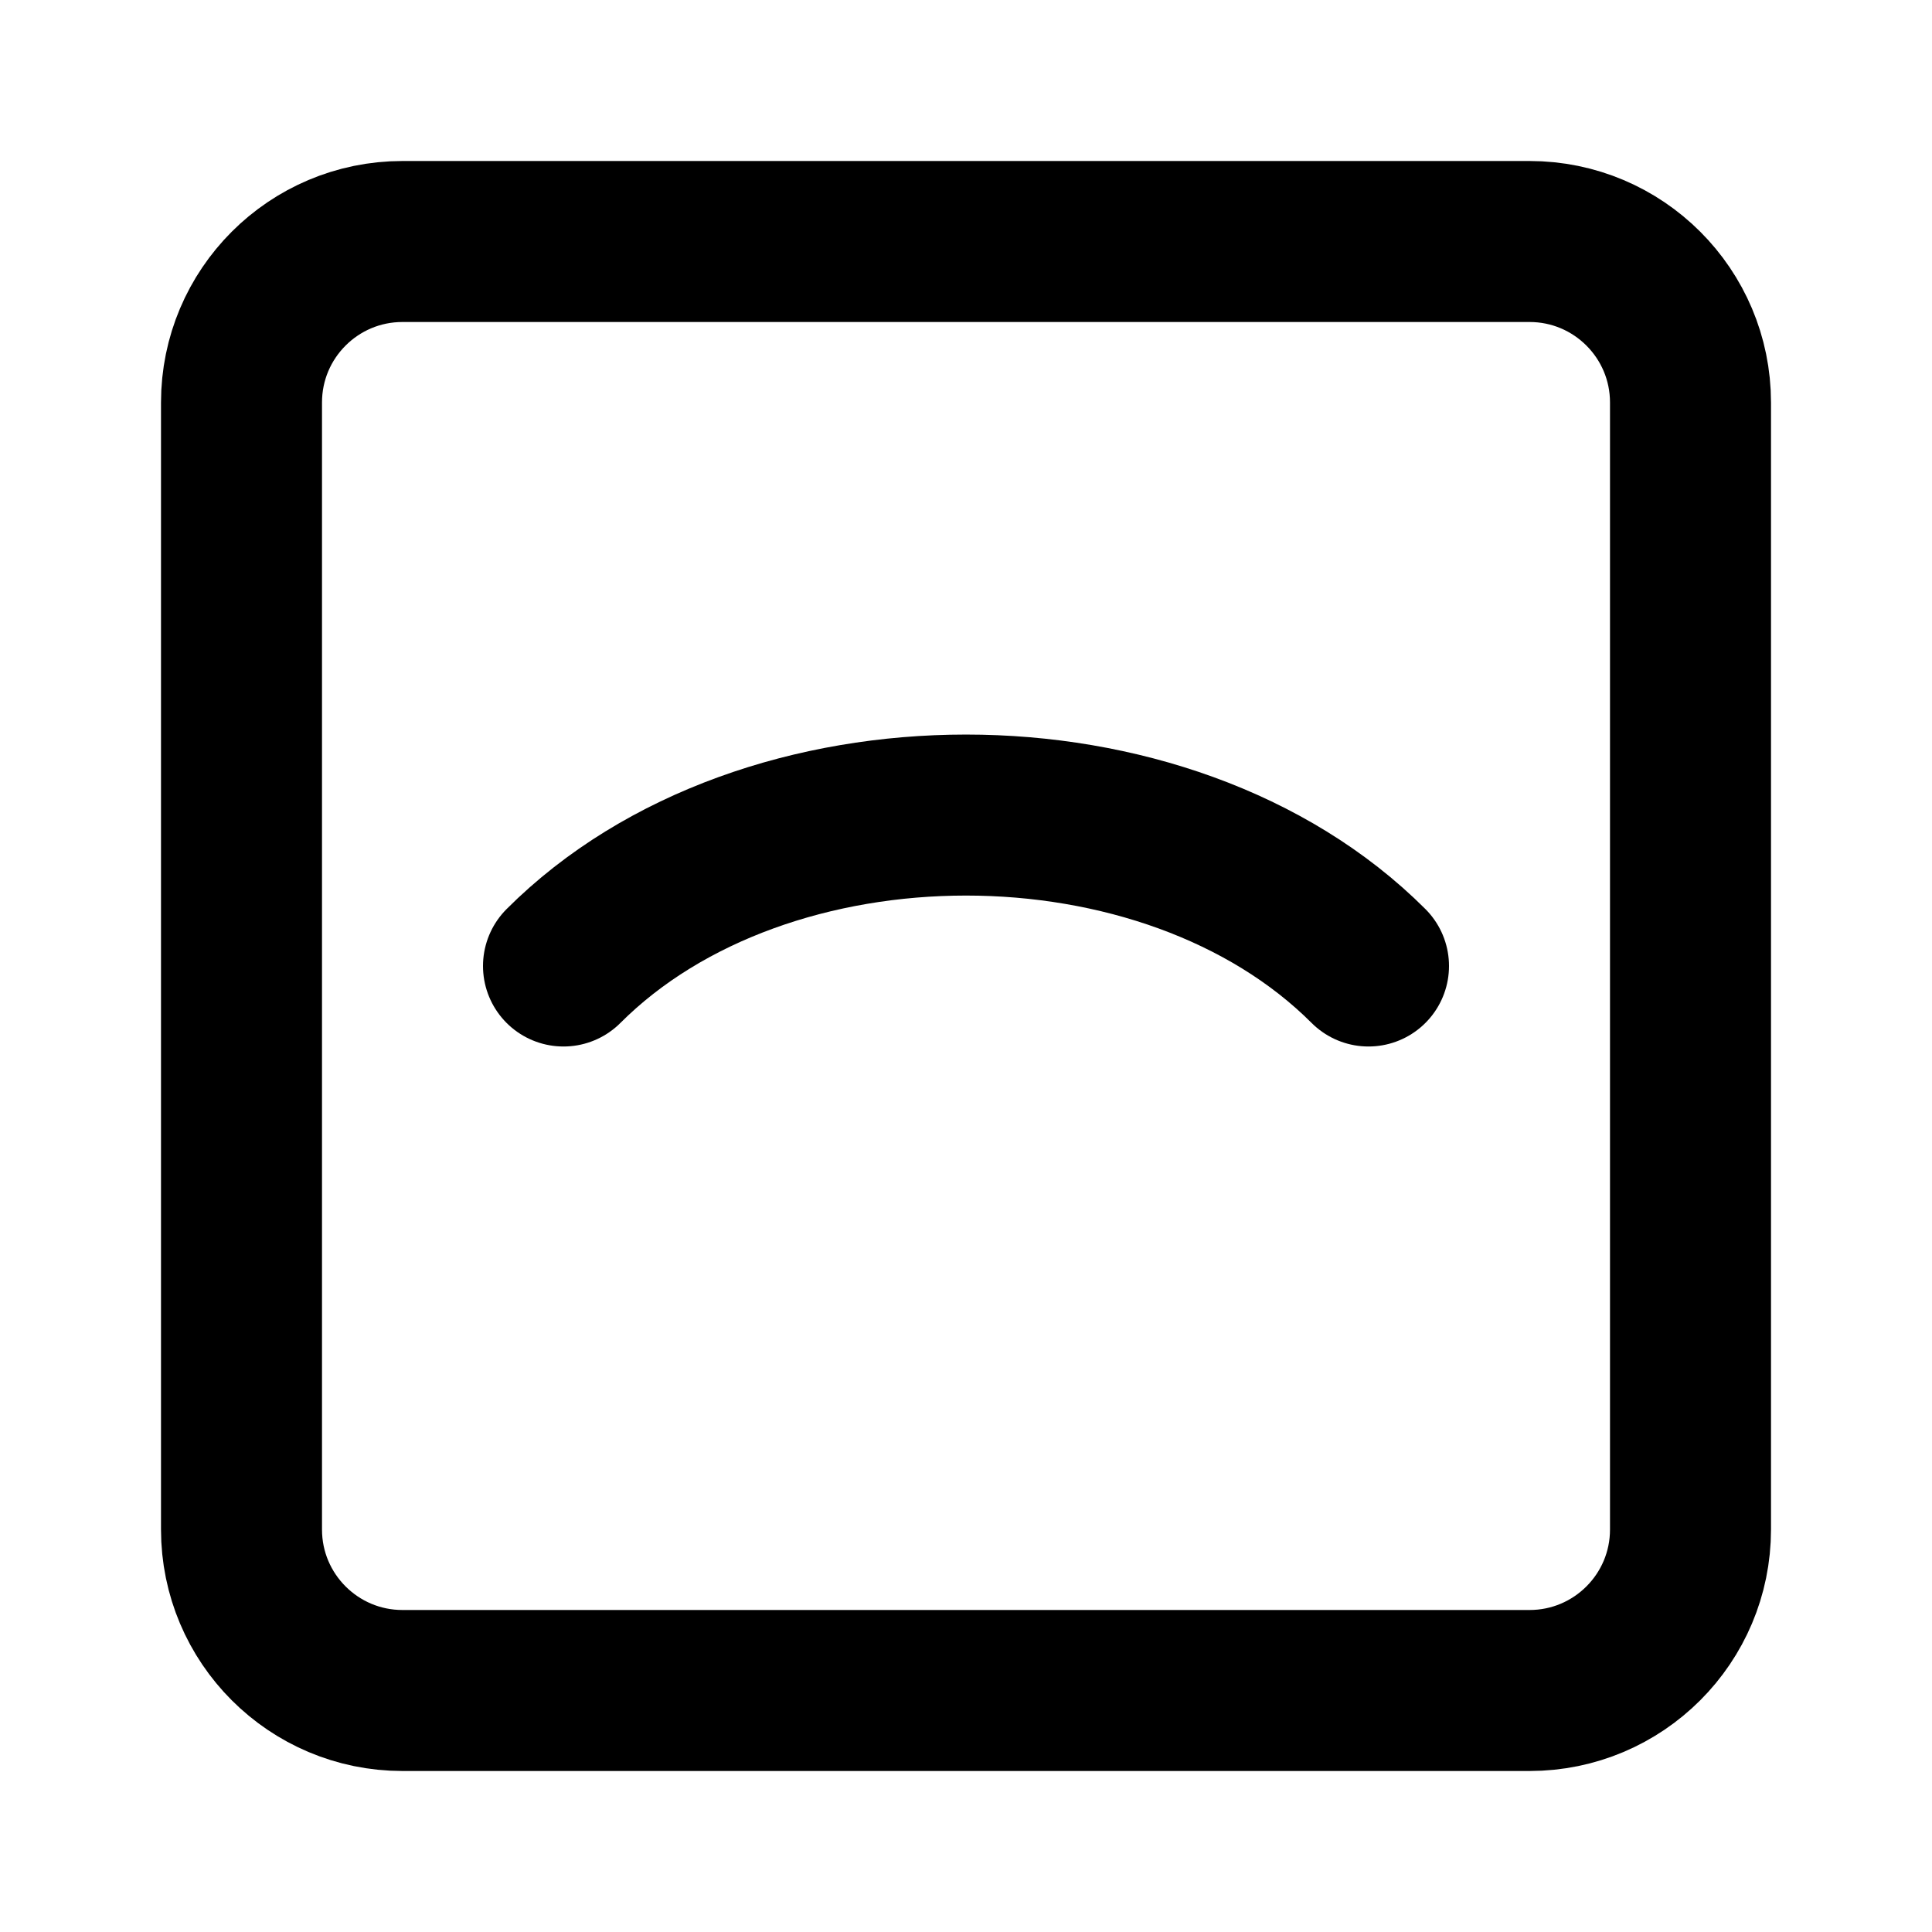
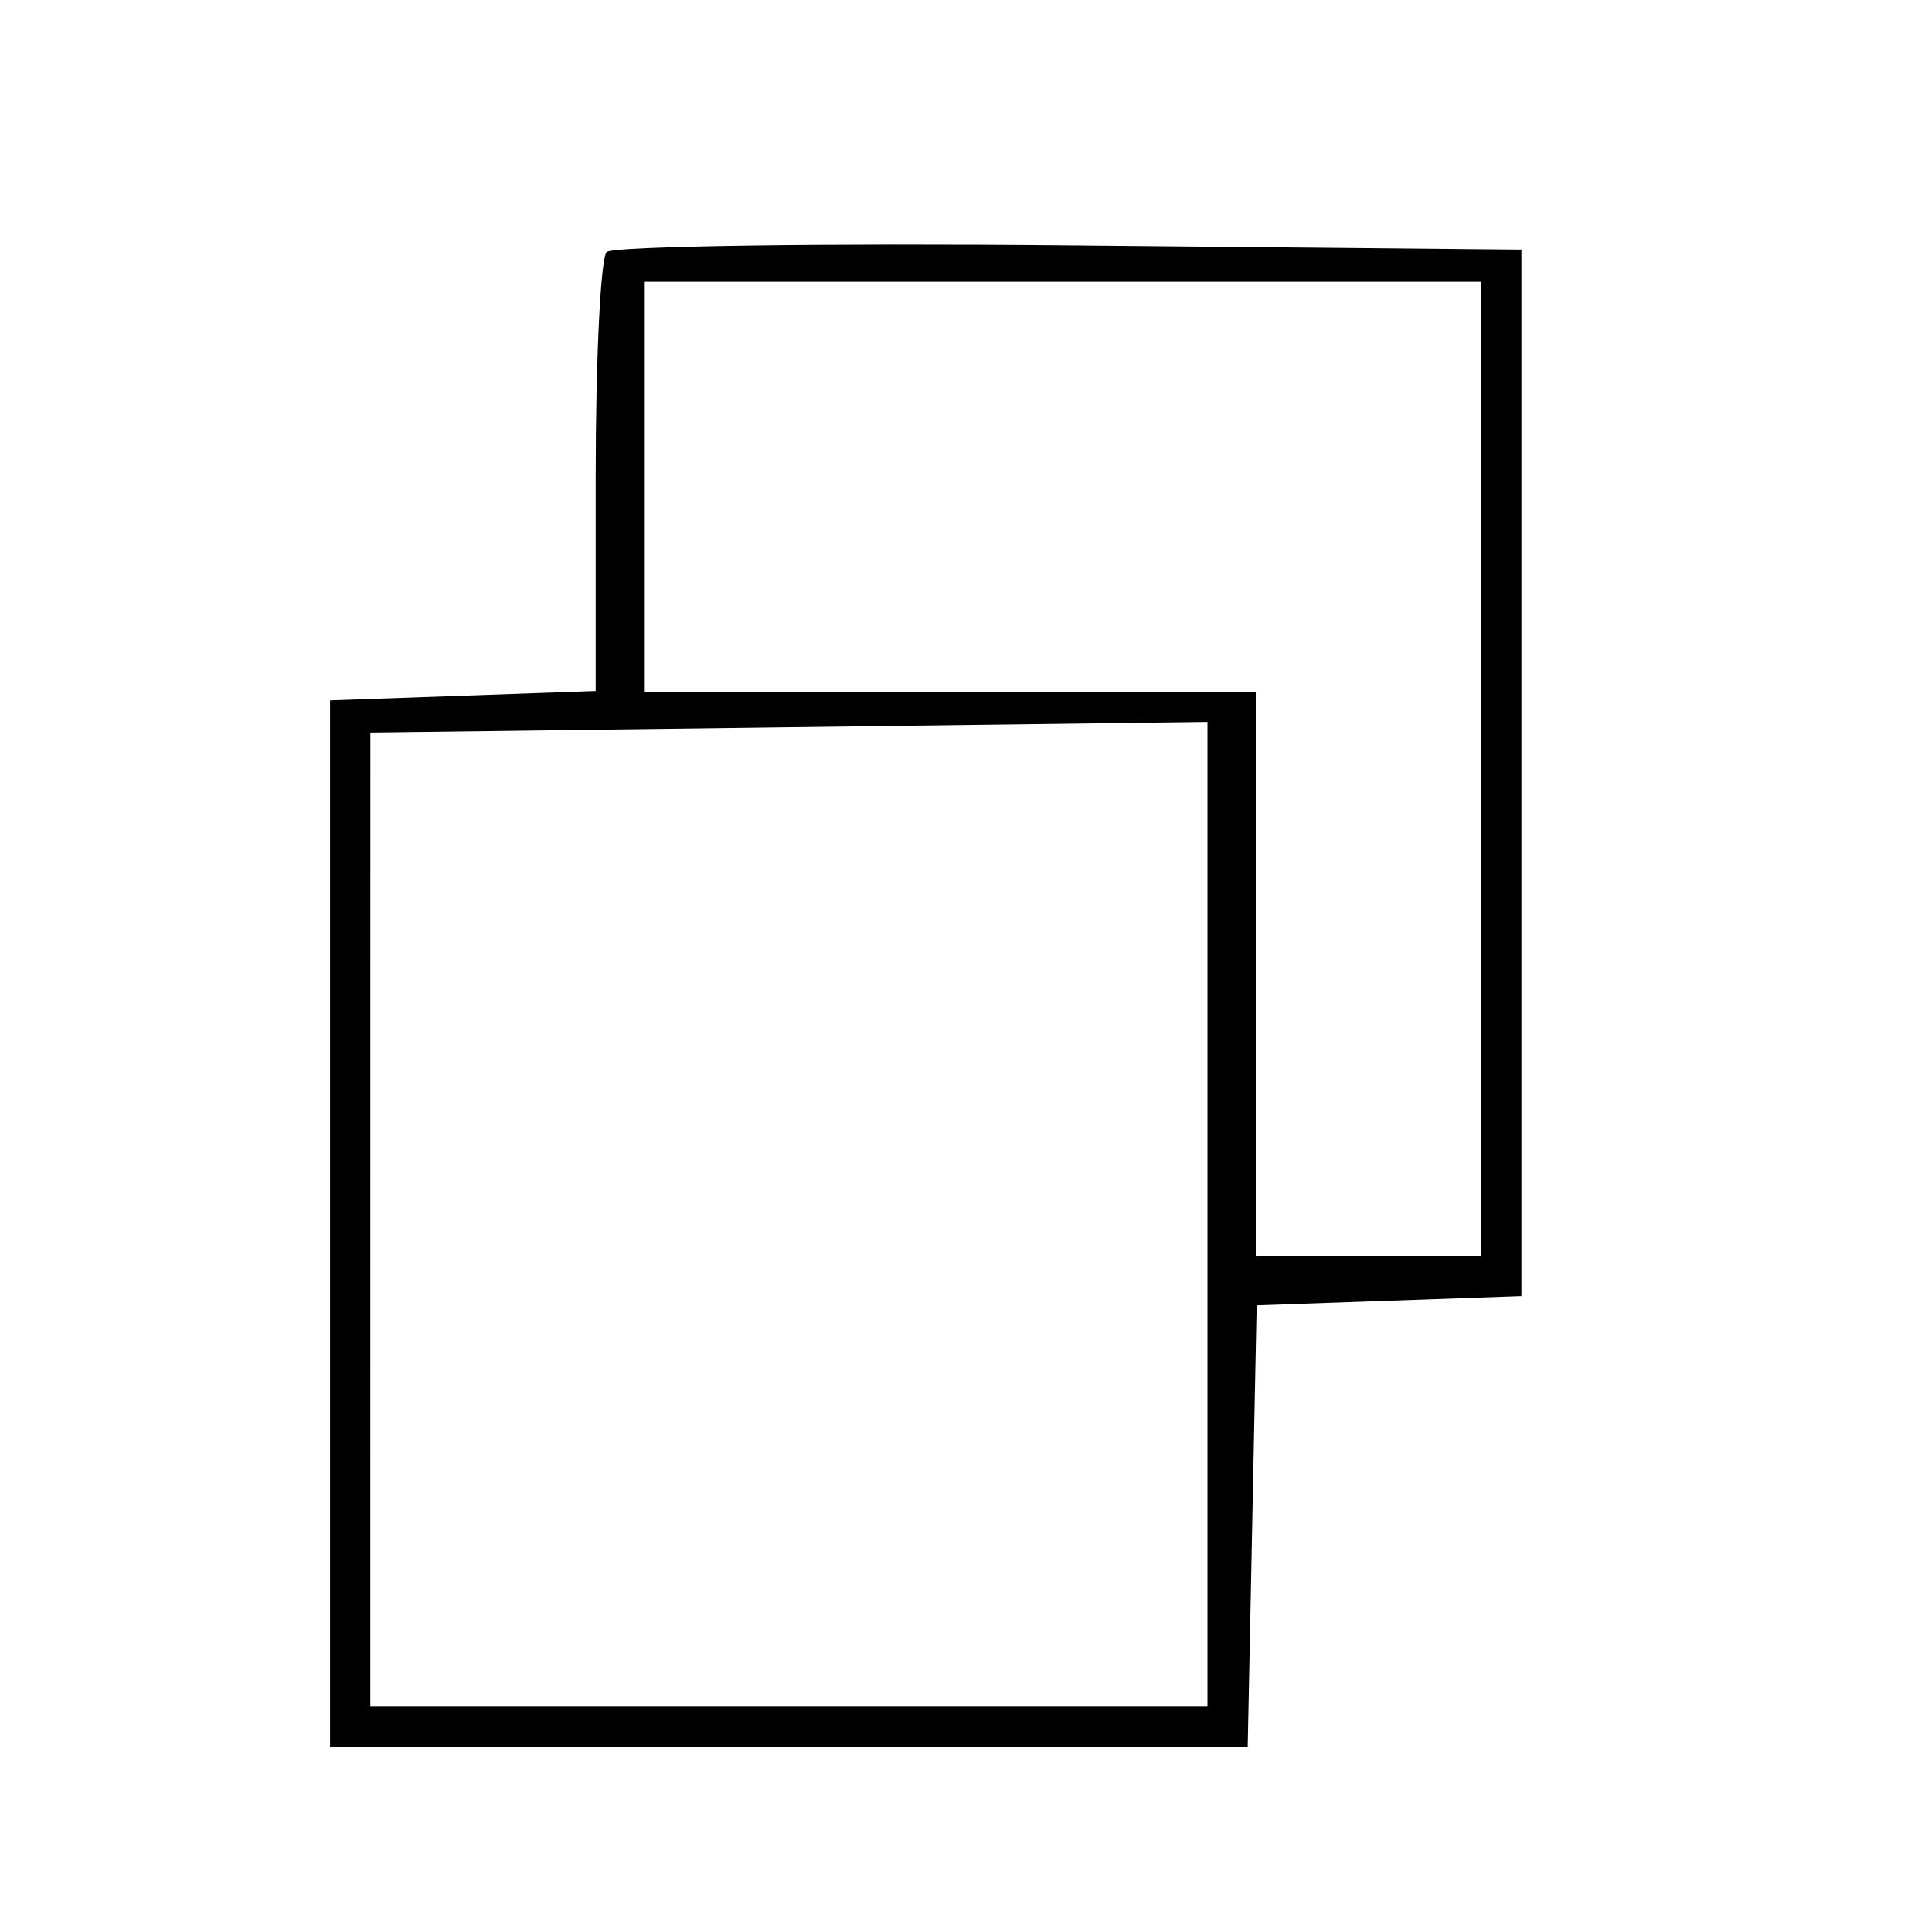
- <svg xmlns="http://www.w3.org/2000/svg" viewBox="0 0 24 24" fill="none" stroke="currentColor" stroke-width="2" stroke-linecap="round" stroke-linejoin="round">
-   <rect x="3" y="3" width="18" height="18" rx="2" />
-   <path d="M7 12c2.5-2.5 7.5-2.5 10 0" />
+ <svg xmlns="http://www.w3.org/2000/svg" width="120" height="120" viewBox="0 0 120 120" version="1.1">
+   <path d="M 37.682 15.651 C 37.307 16.026, 37 22.315, 37 29.626 L 37 42.919 28.750 43.210 L 20.500 43.500 20.500 76 L 20.500 108.500 49 108.500 L 77.500 108.500 77.778 94.790 L 78.056 81.080 86.278 80.790 L 94.500 80.500 94.500 48 L 94.500 15.500 66.432 15.235 C 50.994 15.089, 38.057 15.276, 37.682 15.651 M 40 30.250 L 40 43 59 43 L 78 43 78 60.500 L 78 78 85 78 L 92 78 92 47.750 L 92 17.500 66 17.500 L 40 17.500 40 30.250 M 23.002 75.750 L 23 106 49 106 L 75 106 75 75.419 L 75 44.838 49.002 45.169 L 23.004 45.500 23.002 75.750" stroke="none" fill="#000000" fill-rule="evenodd" />
</svg>
